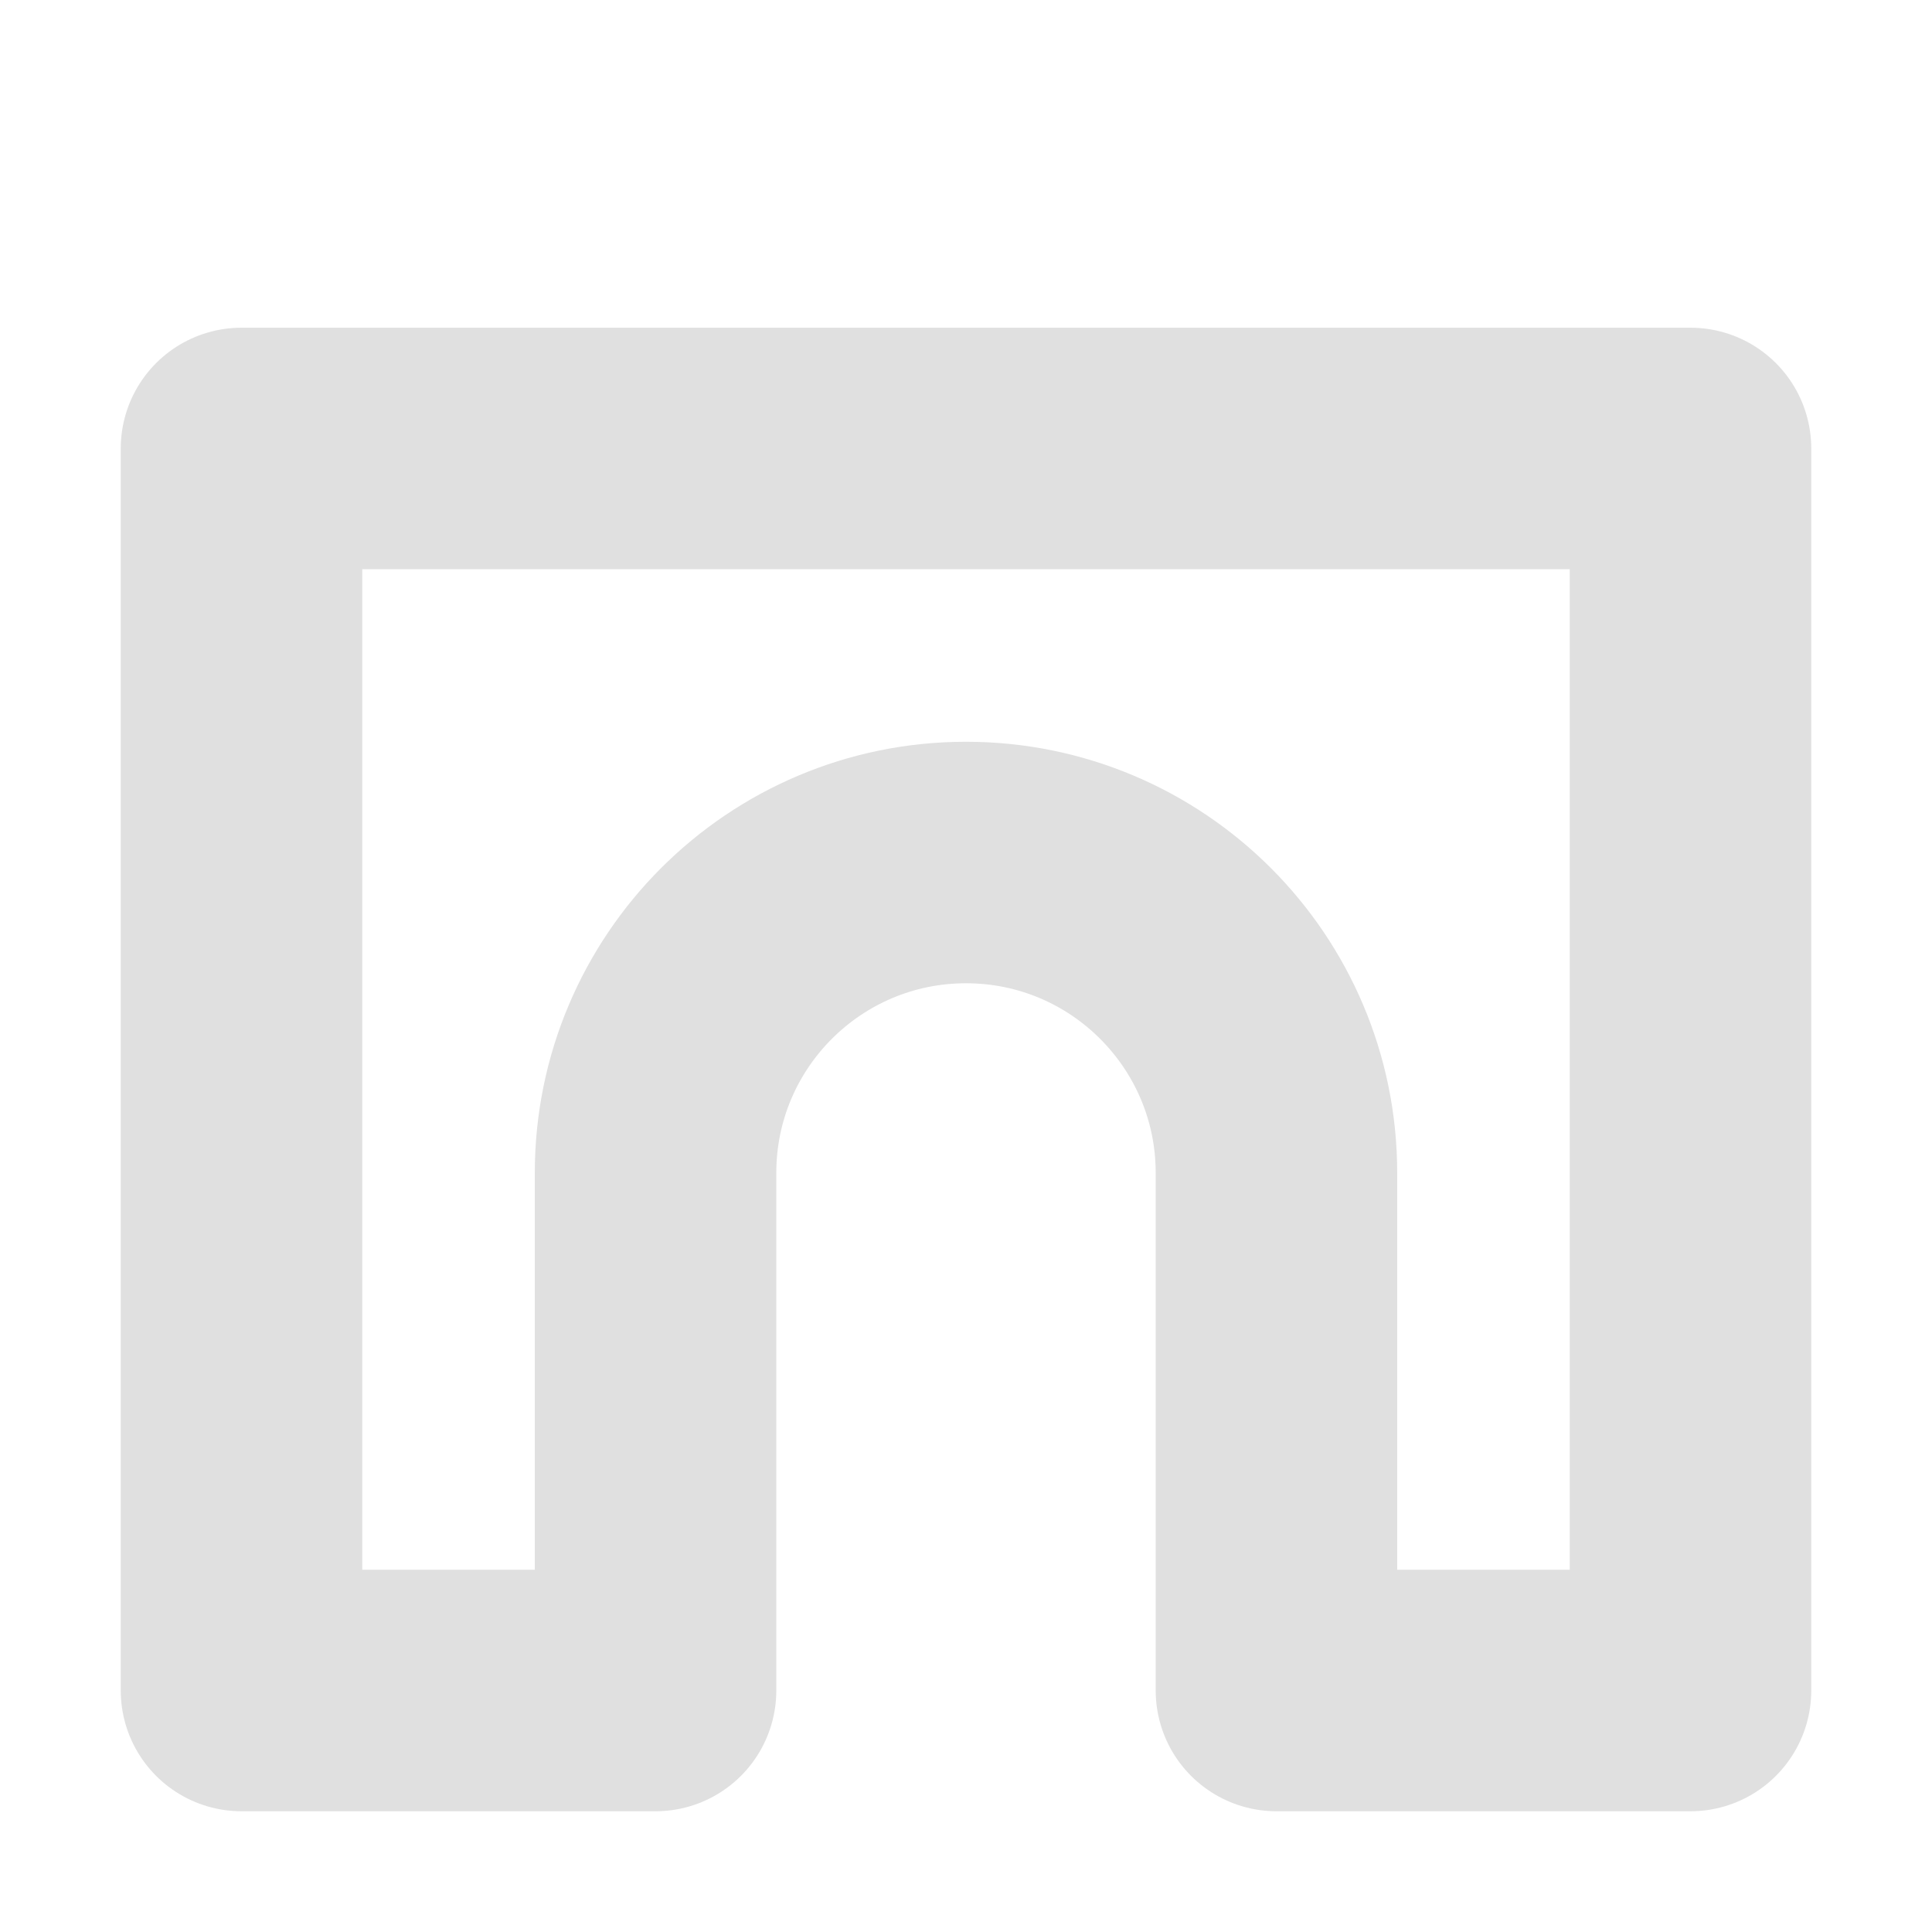
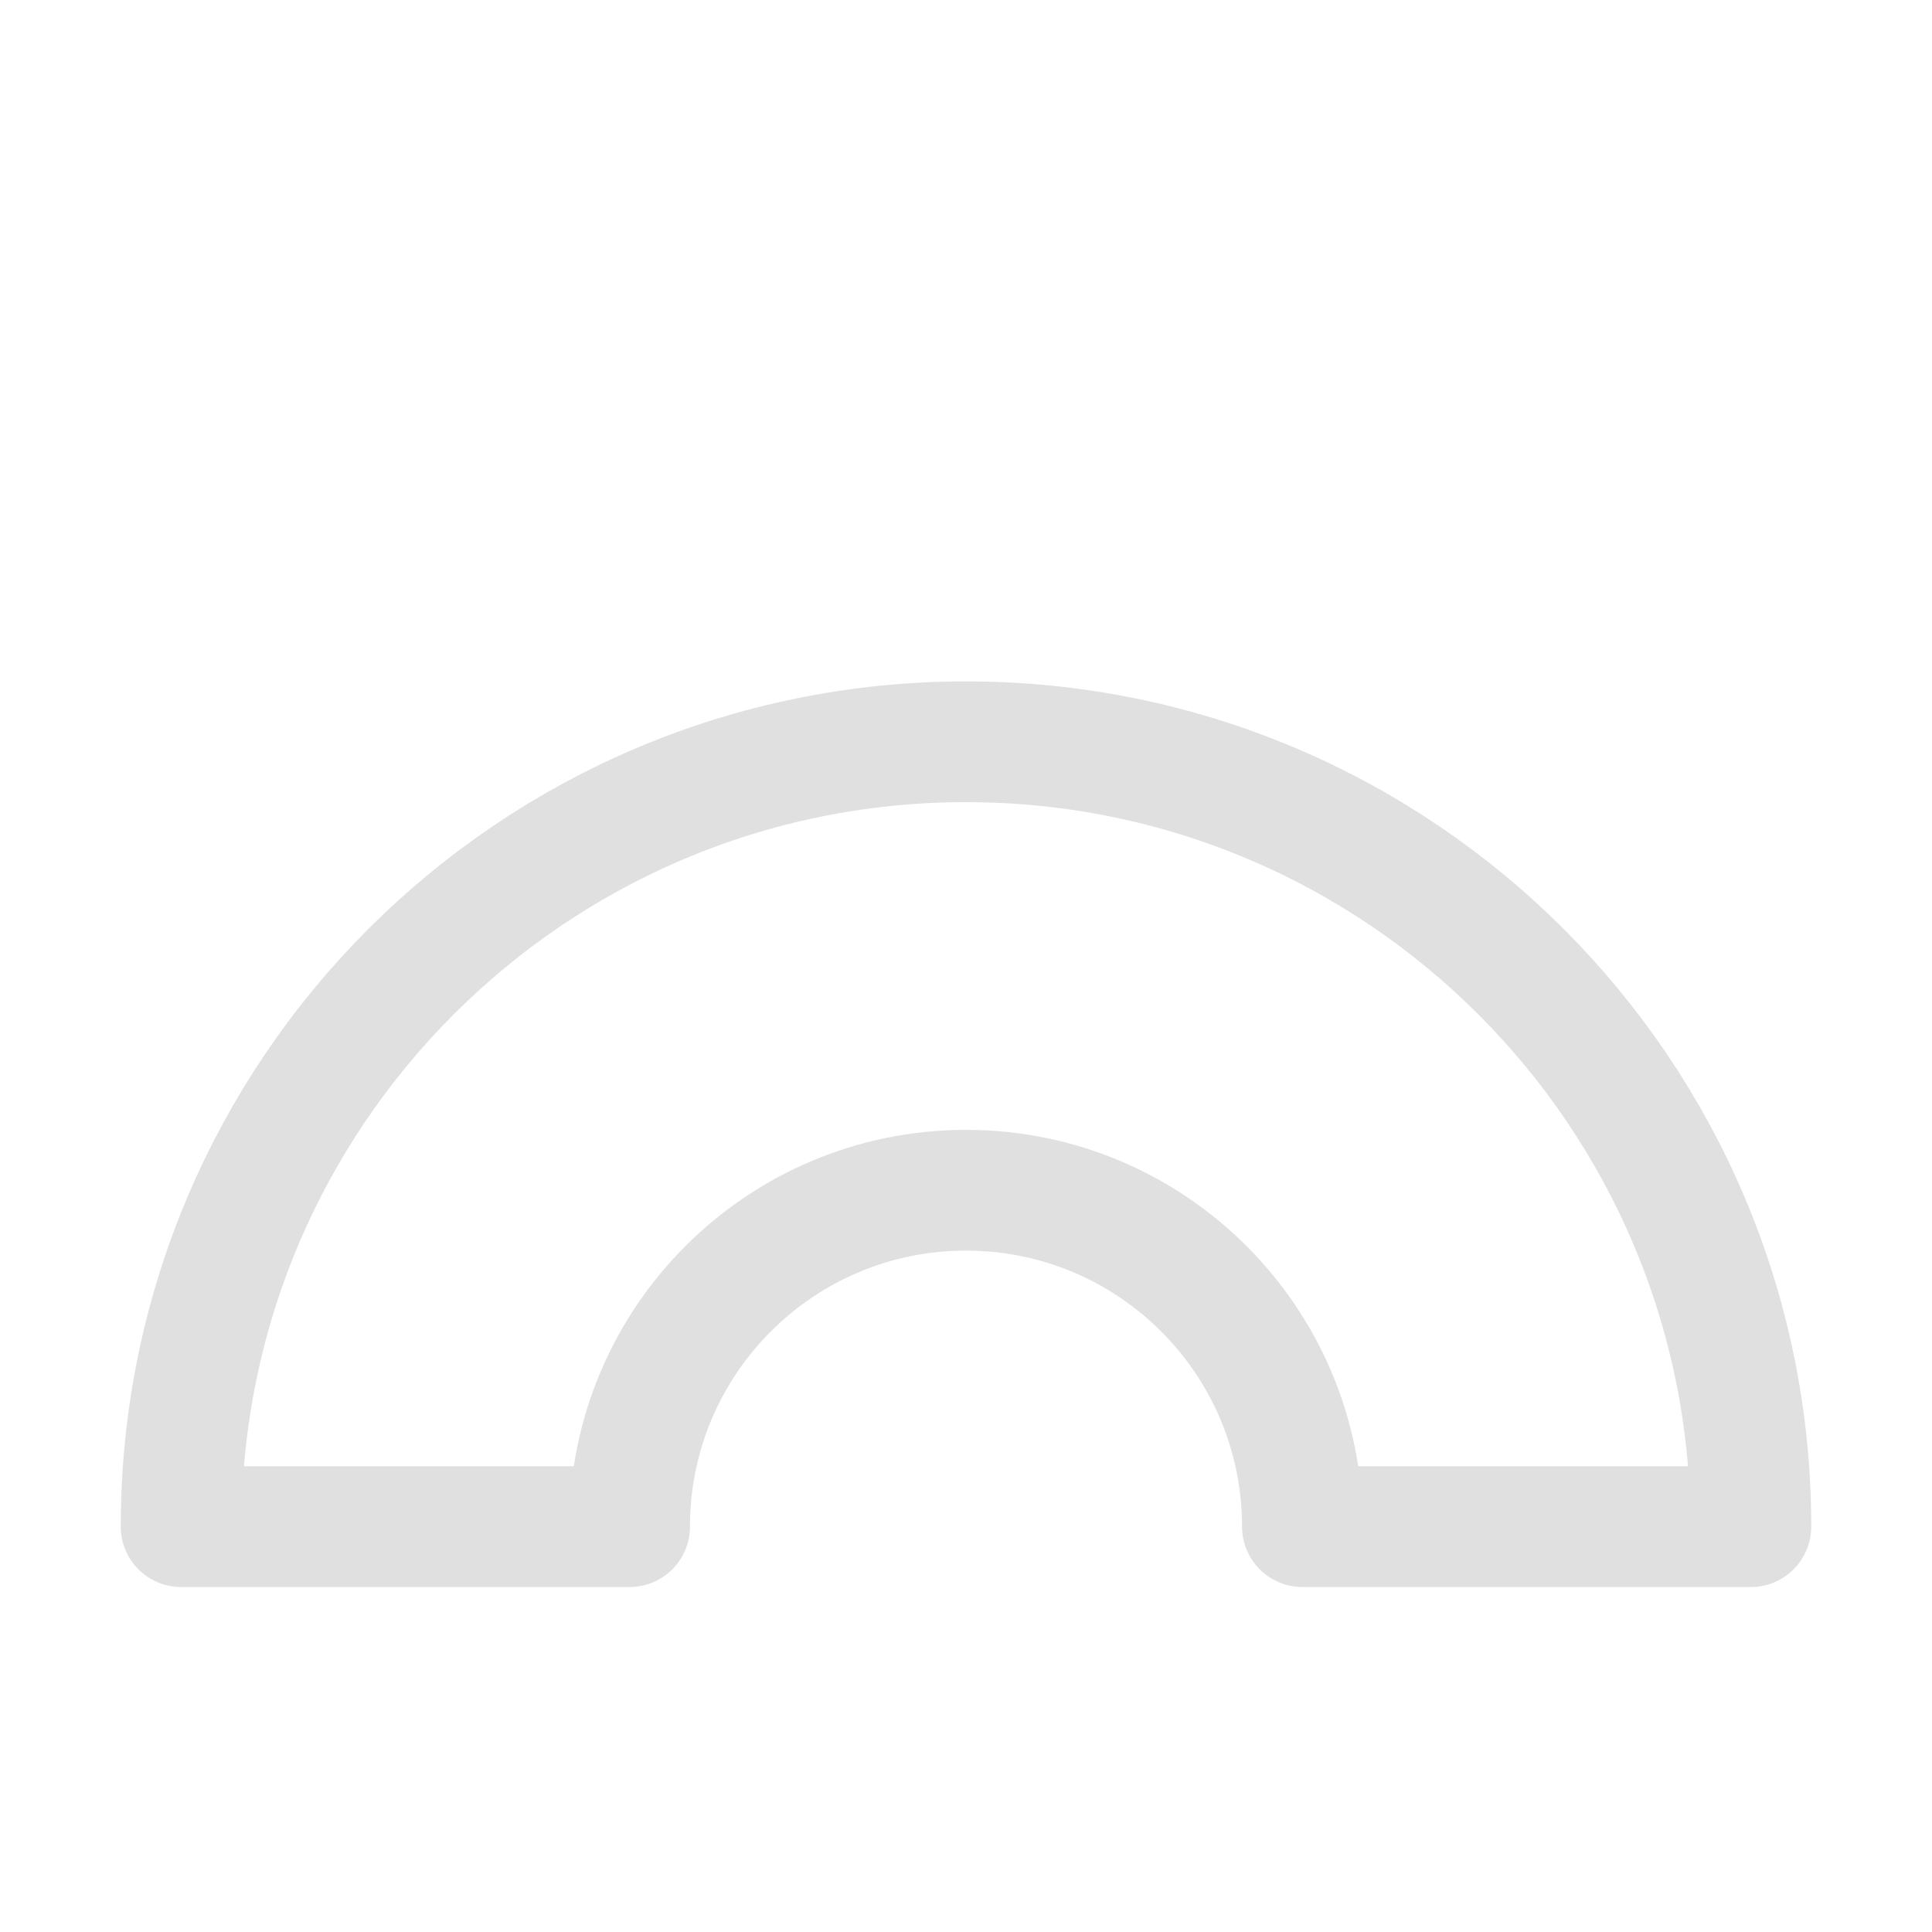
<svg xmlns="http://www.w3.org/2000/svg" width="16" height="16" viewBox="0 0 16 16">
-   <path fill="none" stroke="#e0e0e0" stroke-width="2" stroke-linecap="round" stroke-linejoin="round" d="M5.429 14L2 14L2 3.714L14 3.714L14 14L10.571 14L10.571 9.714A2.571 2.571 0 0 0 5.429 9.714Z" />
+   <path fill="none" stroke="#e0e0e0" stroke-width="1" stroke-linecap="round" stroke-linejoin="round" d="M1.5 12.643A6.5 6.5 0 0 1 14.5 12.643L10.786 12.643A2.786 2.786 0 0 0 5.214 12.643Z" />
</svg>
